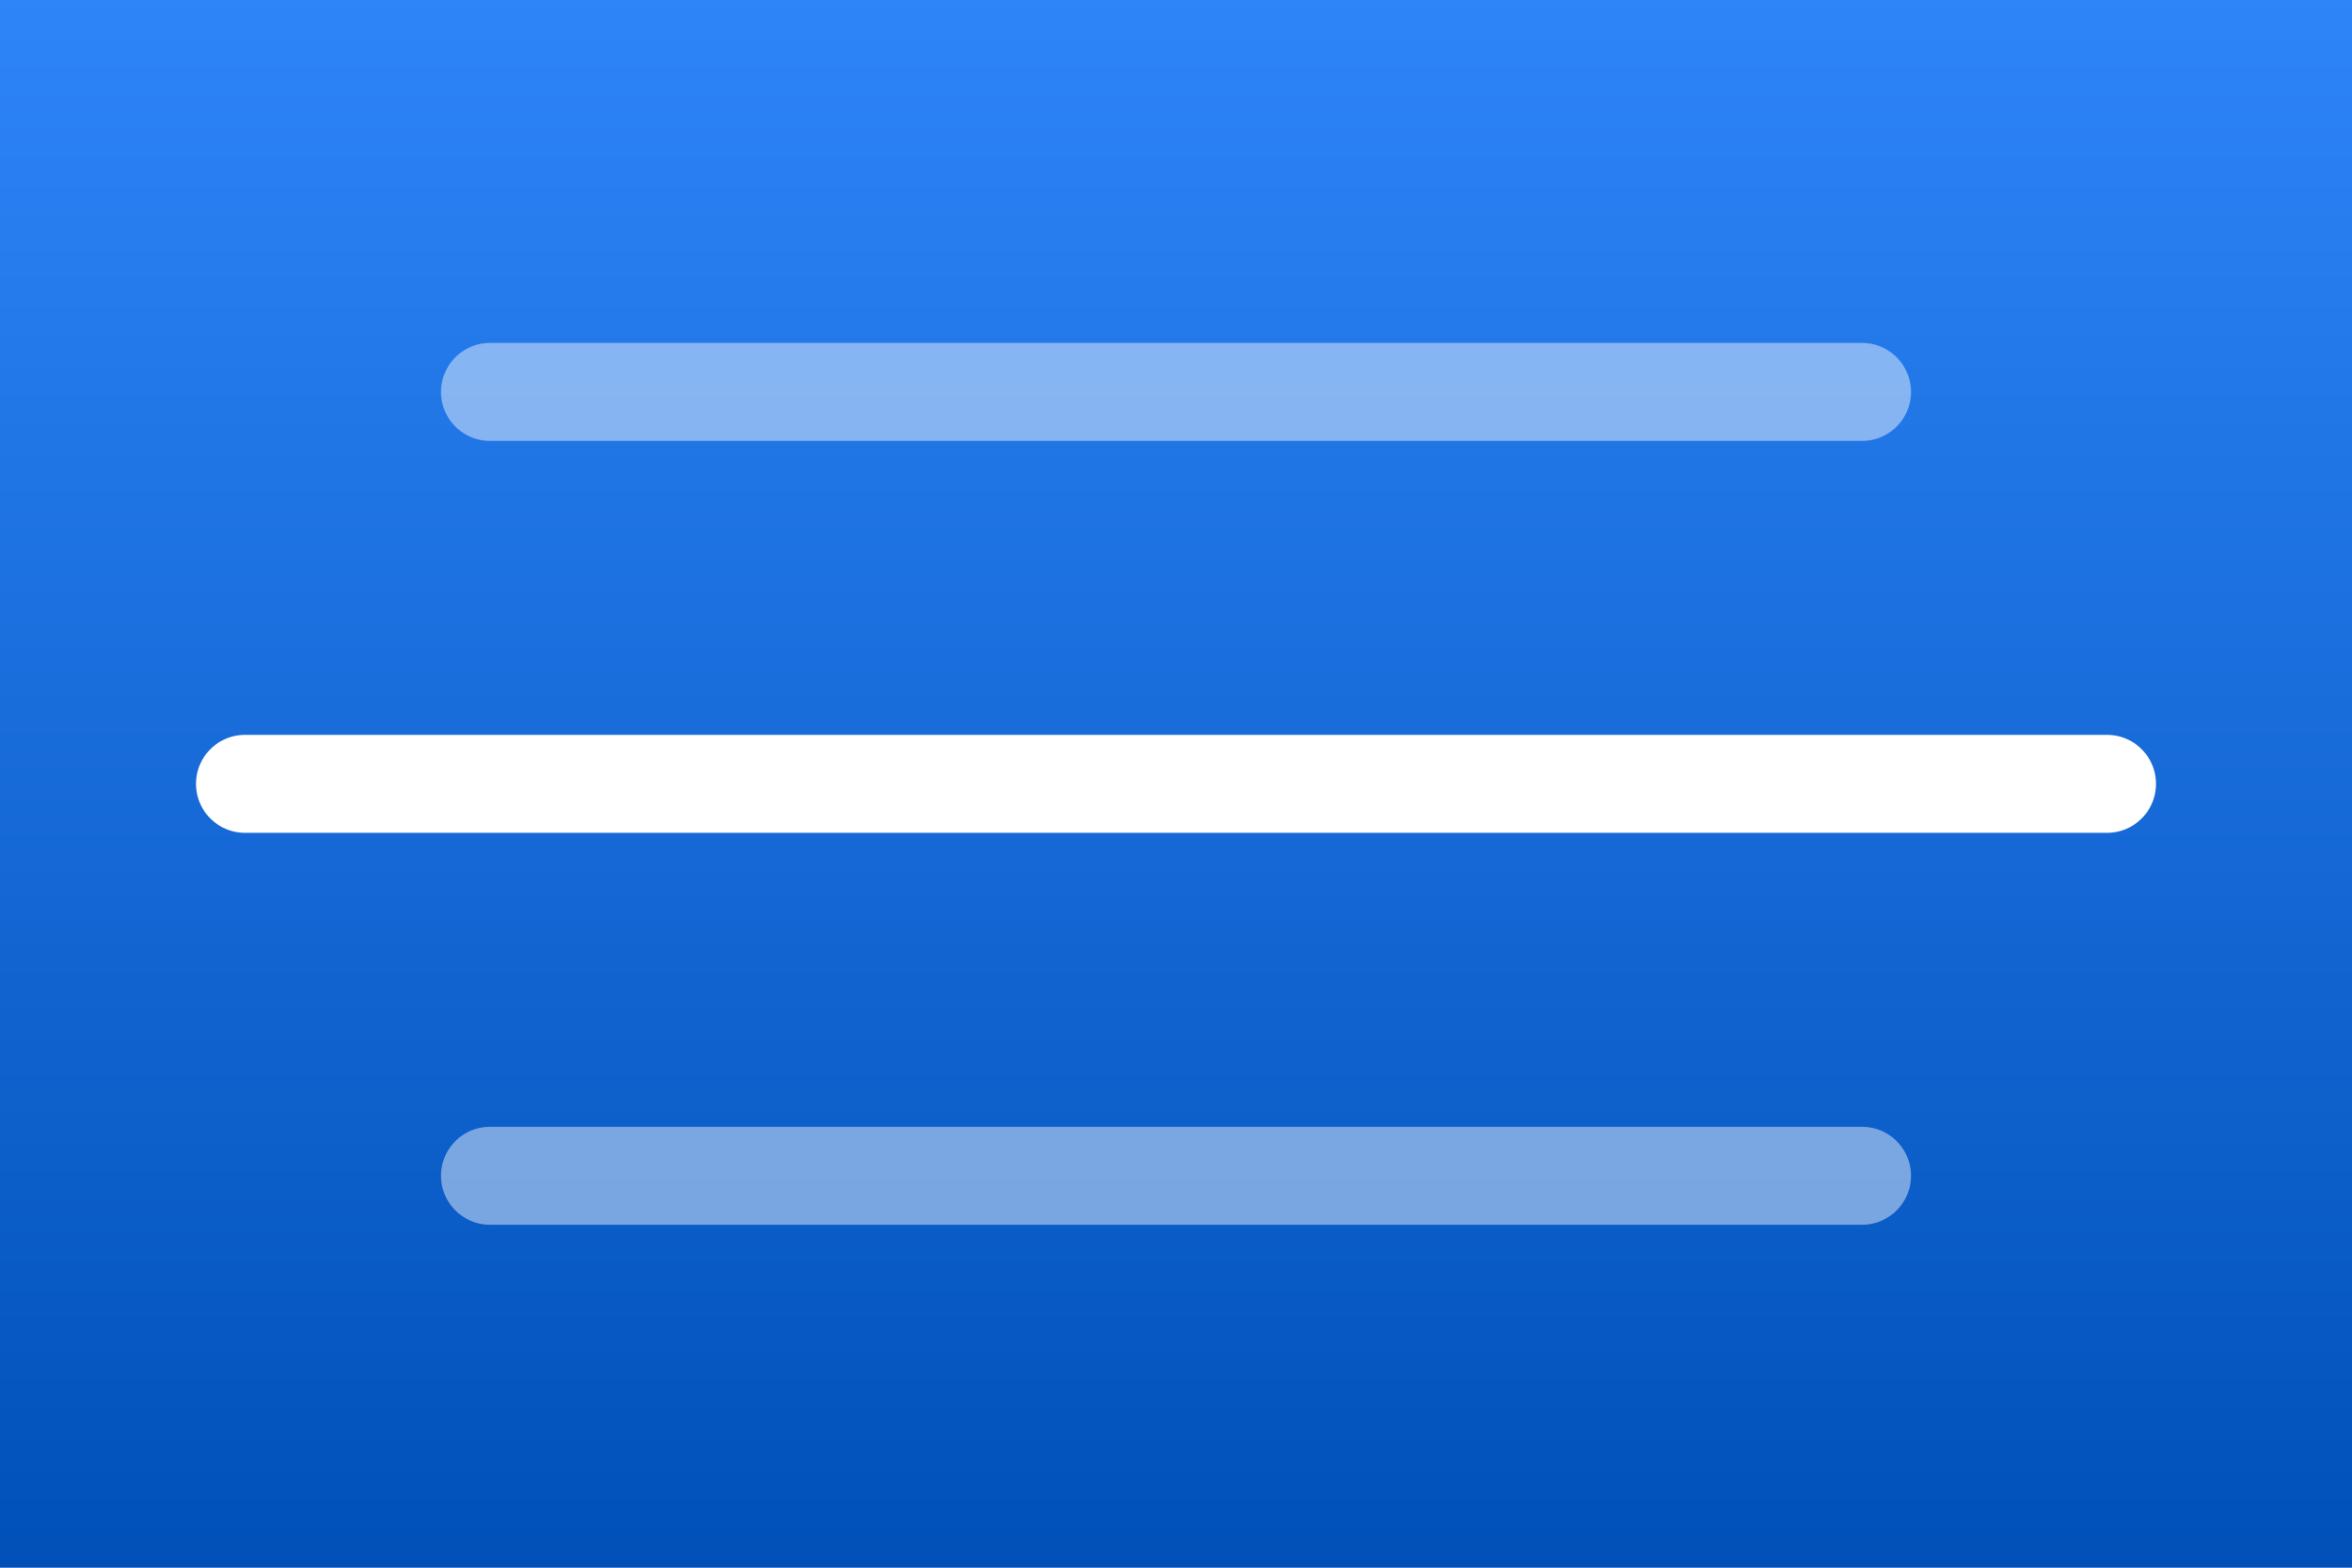
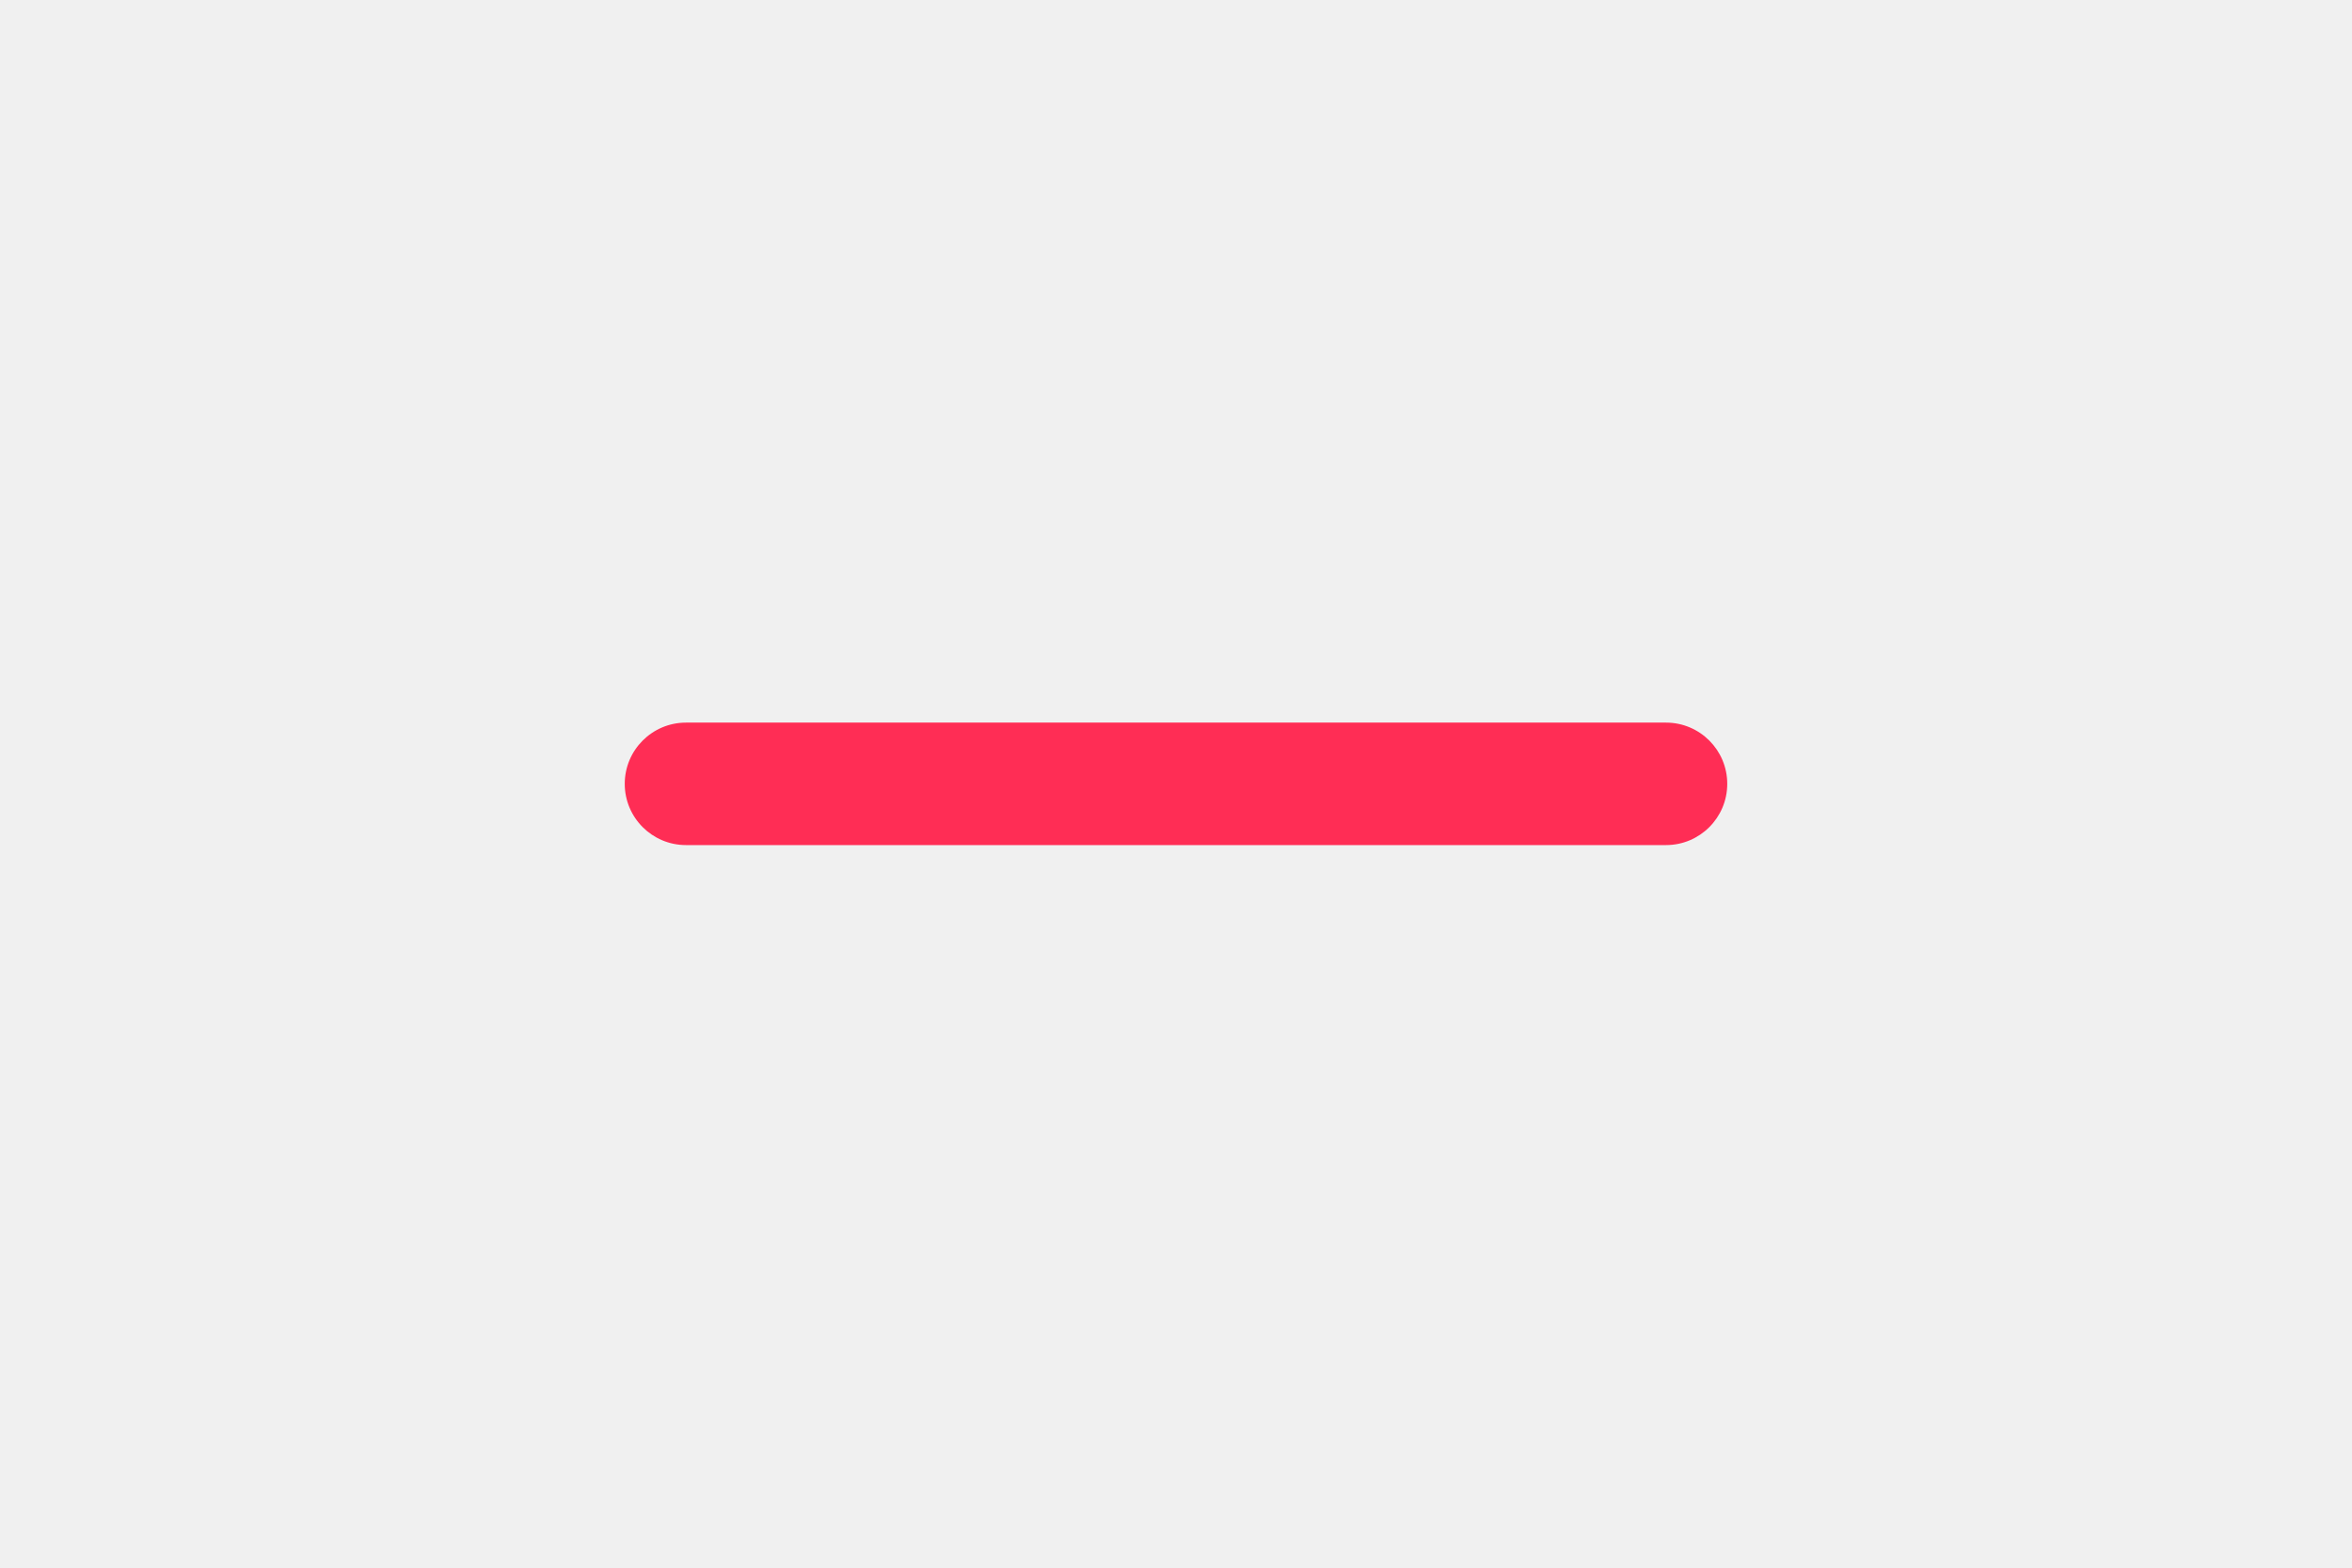
- <svg xmlns="http://www.w3.org/2000/svg" viewBox="0 0 96 64">
-   <defs>
-     <linearGradient id="blue" x2="0" y2="1">
-       <stop stop-color="#2e85f8" />
-       <stop offset="1" stop-color="#0050b8" />
-     </linearGradient>
-   </defs>
-   <rect width="96" height="64" fill="url(#blue)" />
-   <g fill="none" stroke="white" stroke-width="4" stroke-linecap="round" stroke-linejoin="round">
-     <path d="M20 16h56M20 48h56" stroke-opacity="0.45" />
-     <path d="M10 32h76" />
+ <svg xmlns="http://www.w3.org/2000/svg" width="100%" height="100%" viewBox="0 0 192 128" version="1.1" xml:space="preserve" style="fill-rule:evenodd;clip-rule:evenodd;stroke-linejoin:round;stroke-miterlimit:2;">
+   <g id="tile" transform="matrix(0.1875,0,0,0.125,0,0)">
+     <rect x="0" y="0" width="1024" height="1024" style="fill:none;" />
+     <g transform="matrix(5.333333,0,0,8,26.66667,0)">
+       <path d="M51,69C48.24,69 46,66.76 46,64C46,61.24 48.24,59 51,59L131,59C133.76,59 136,61.24 136,64C136,66.76 133.76,69 131,69L51,69Z" style="fill:rgb(255,45,85);" />
+     </g>
  </g>
</svg>
